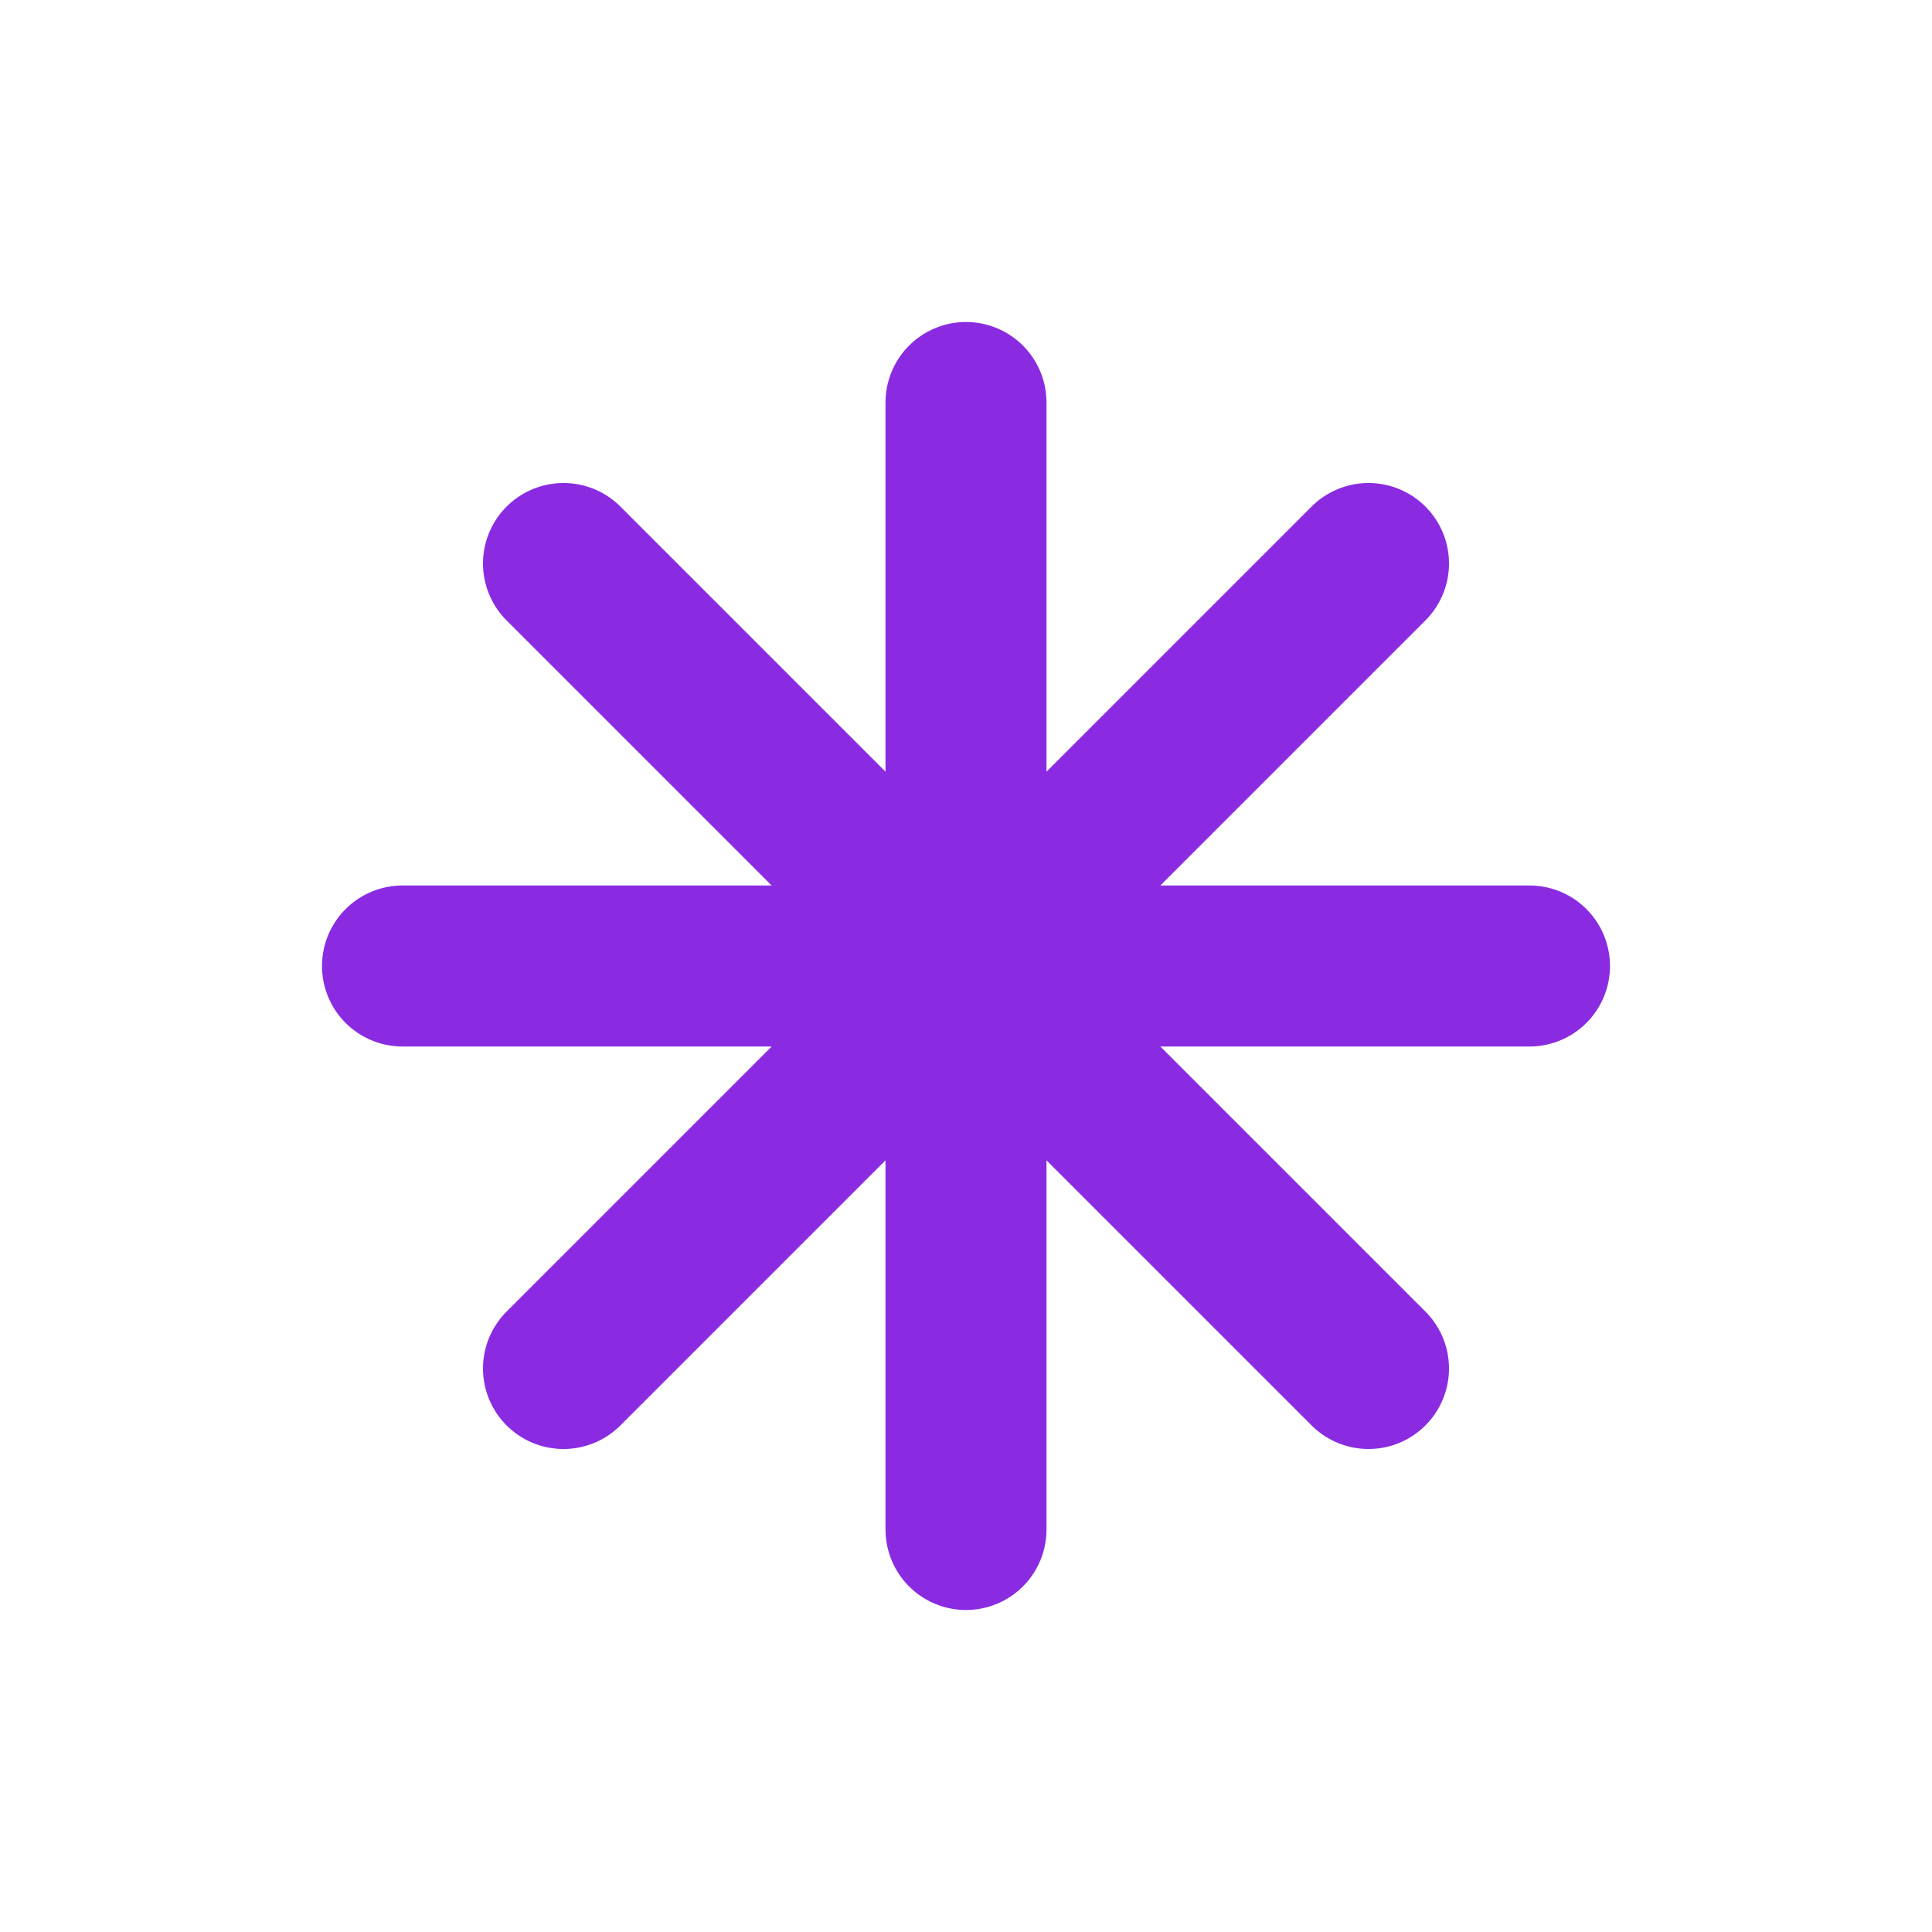
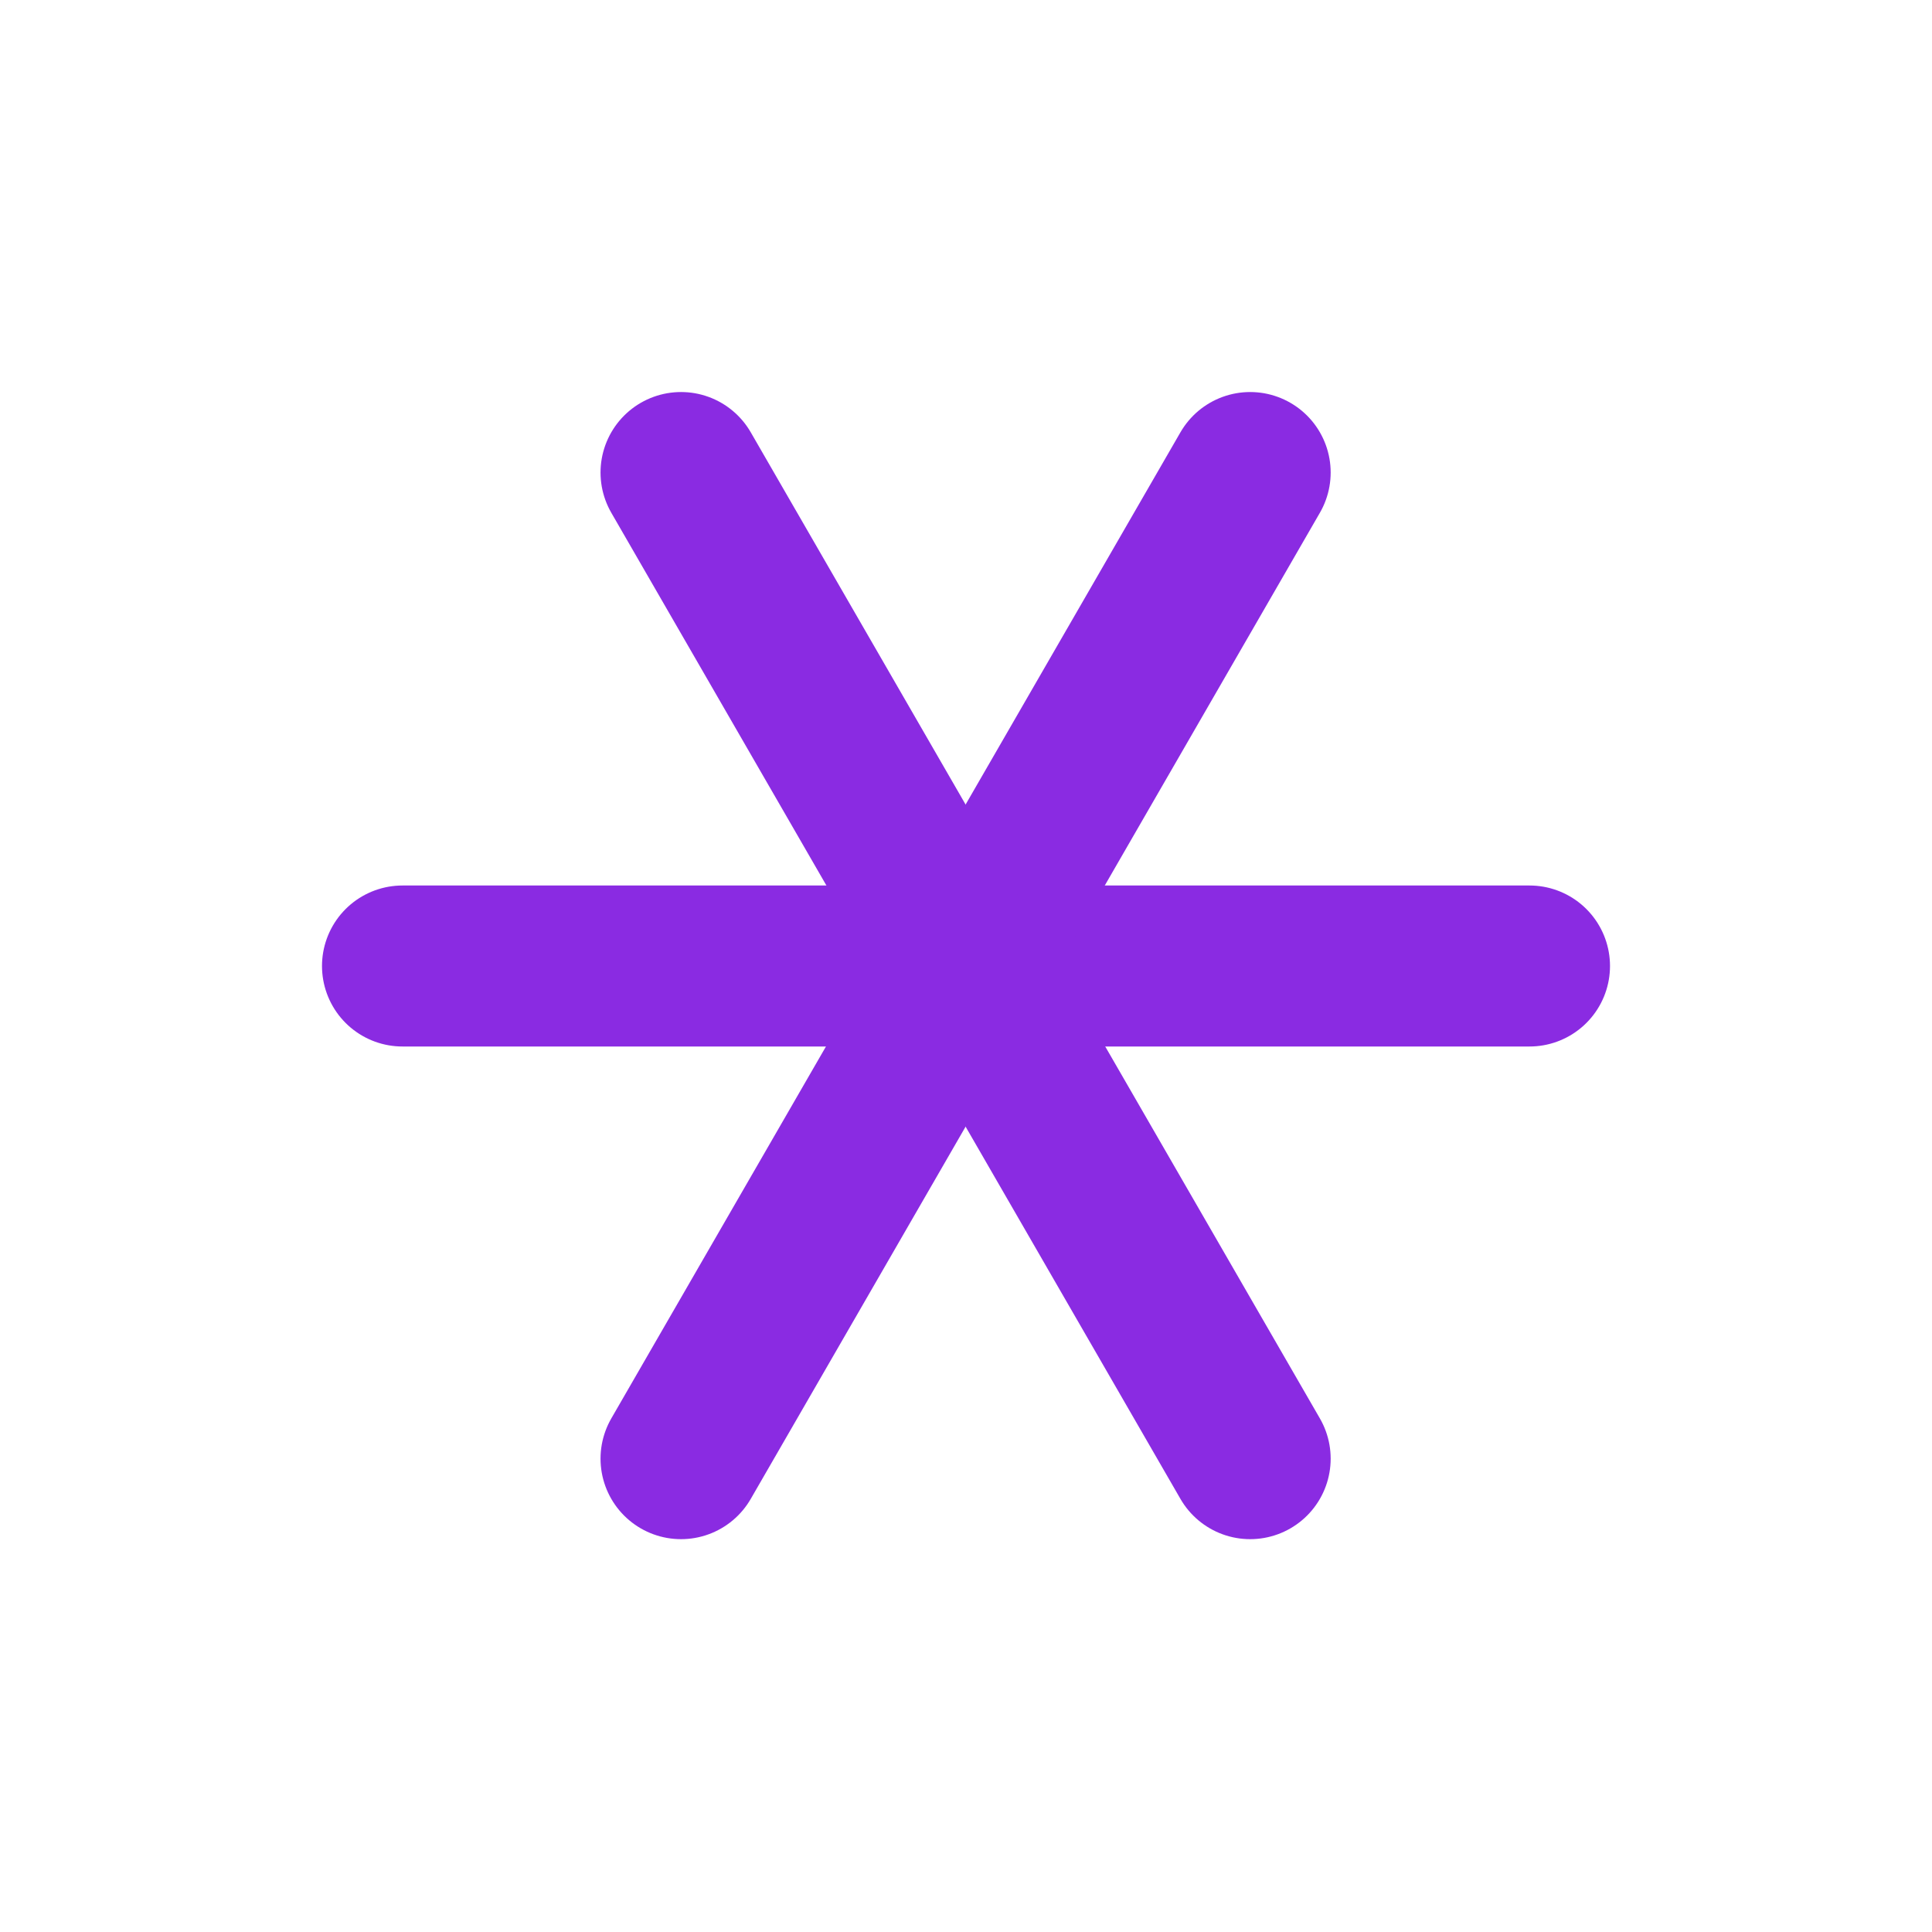
<svg xmlns="http://www.w3.org/2000/svg" width="24" height="24" viewBox="0 0 24 24" fill="none" stroke="blueviolet" stroke-width="2" stroke-linecap="round" stroke-linejoin="round">
-   <line x1="17" y1="7" x2="7" y2="17" />
-   <line x1="7" y1="7" x2="17" y2="17" />
-   <line x1="12" y1="5" x2="12" y2="19" />
  <line x1="5" y1="12" x2="19" y2="12" />
+   <line x1="15.53" y1="5.87" x2="8.46" y2="18.12" />
+   <line x1="8.46" y1="5.87" x2="15.53" y2="18.12" />
</svg>
